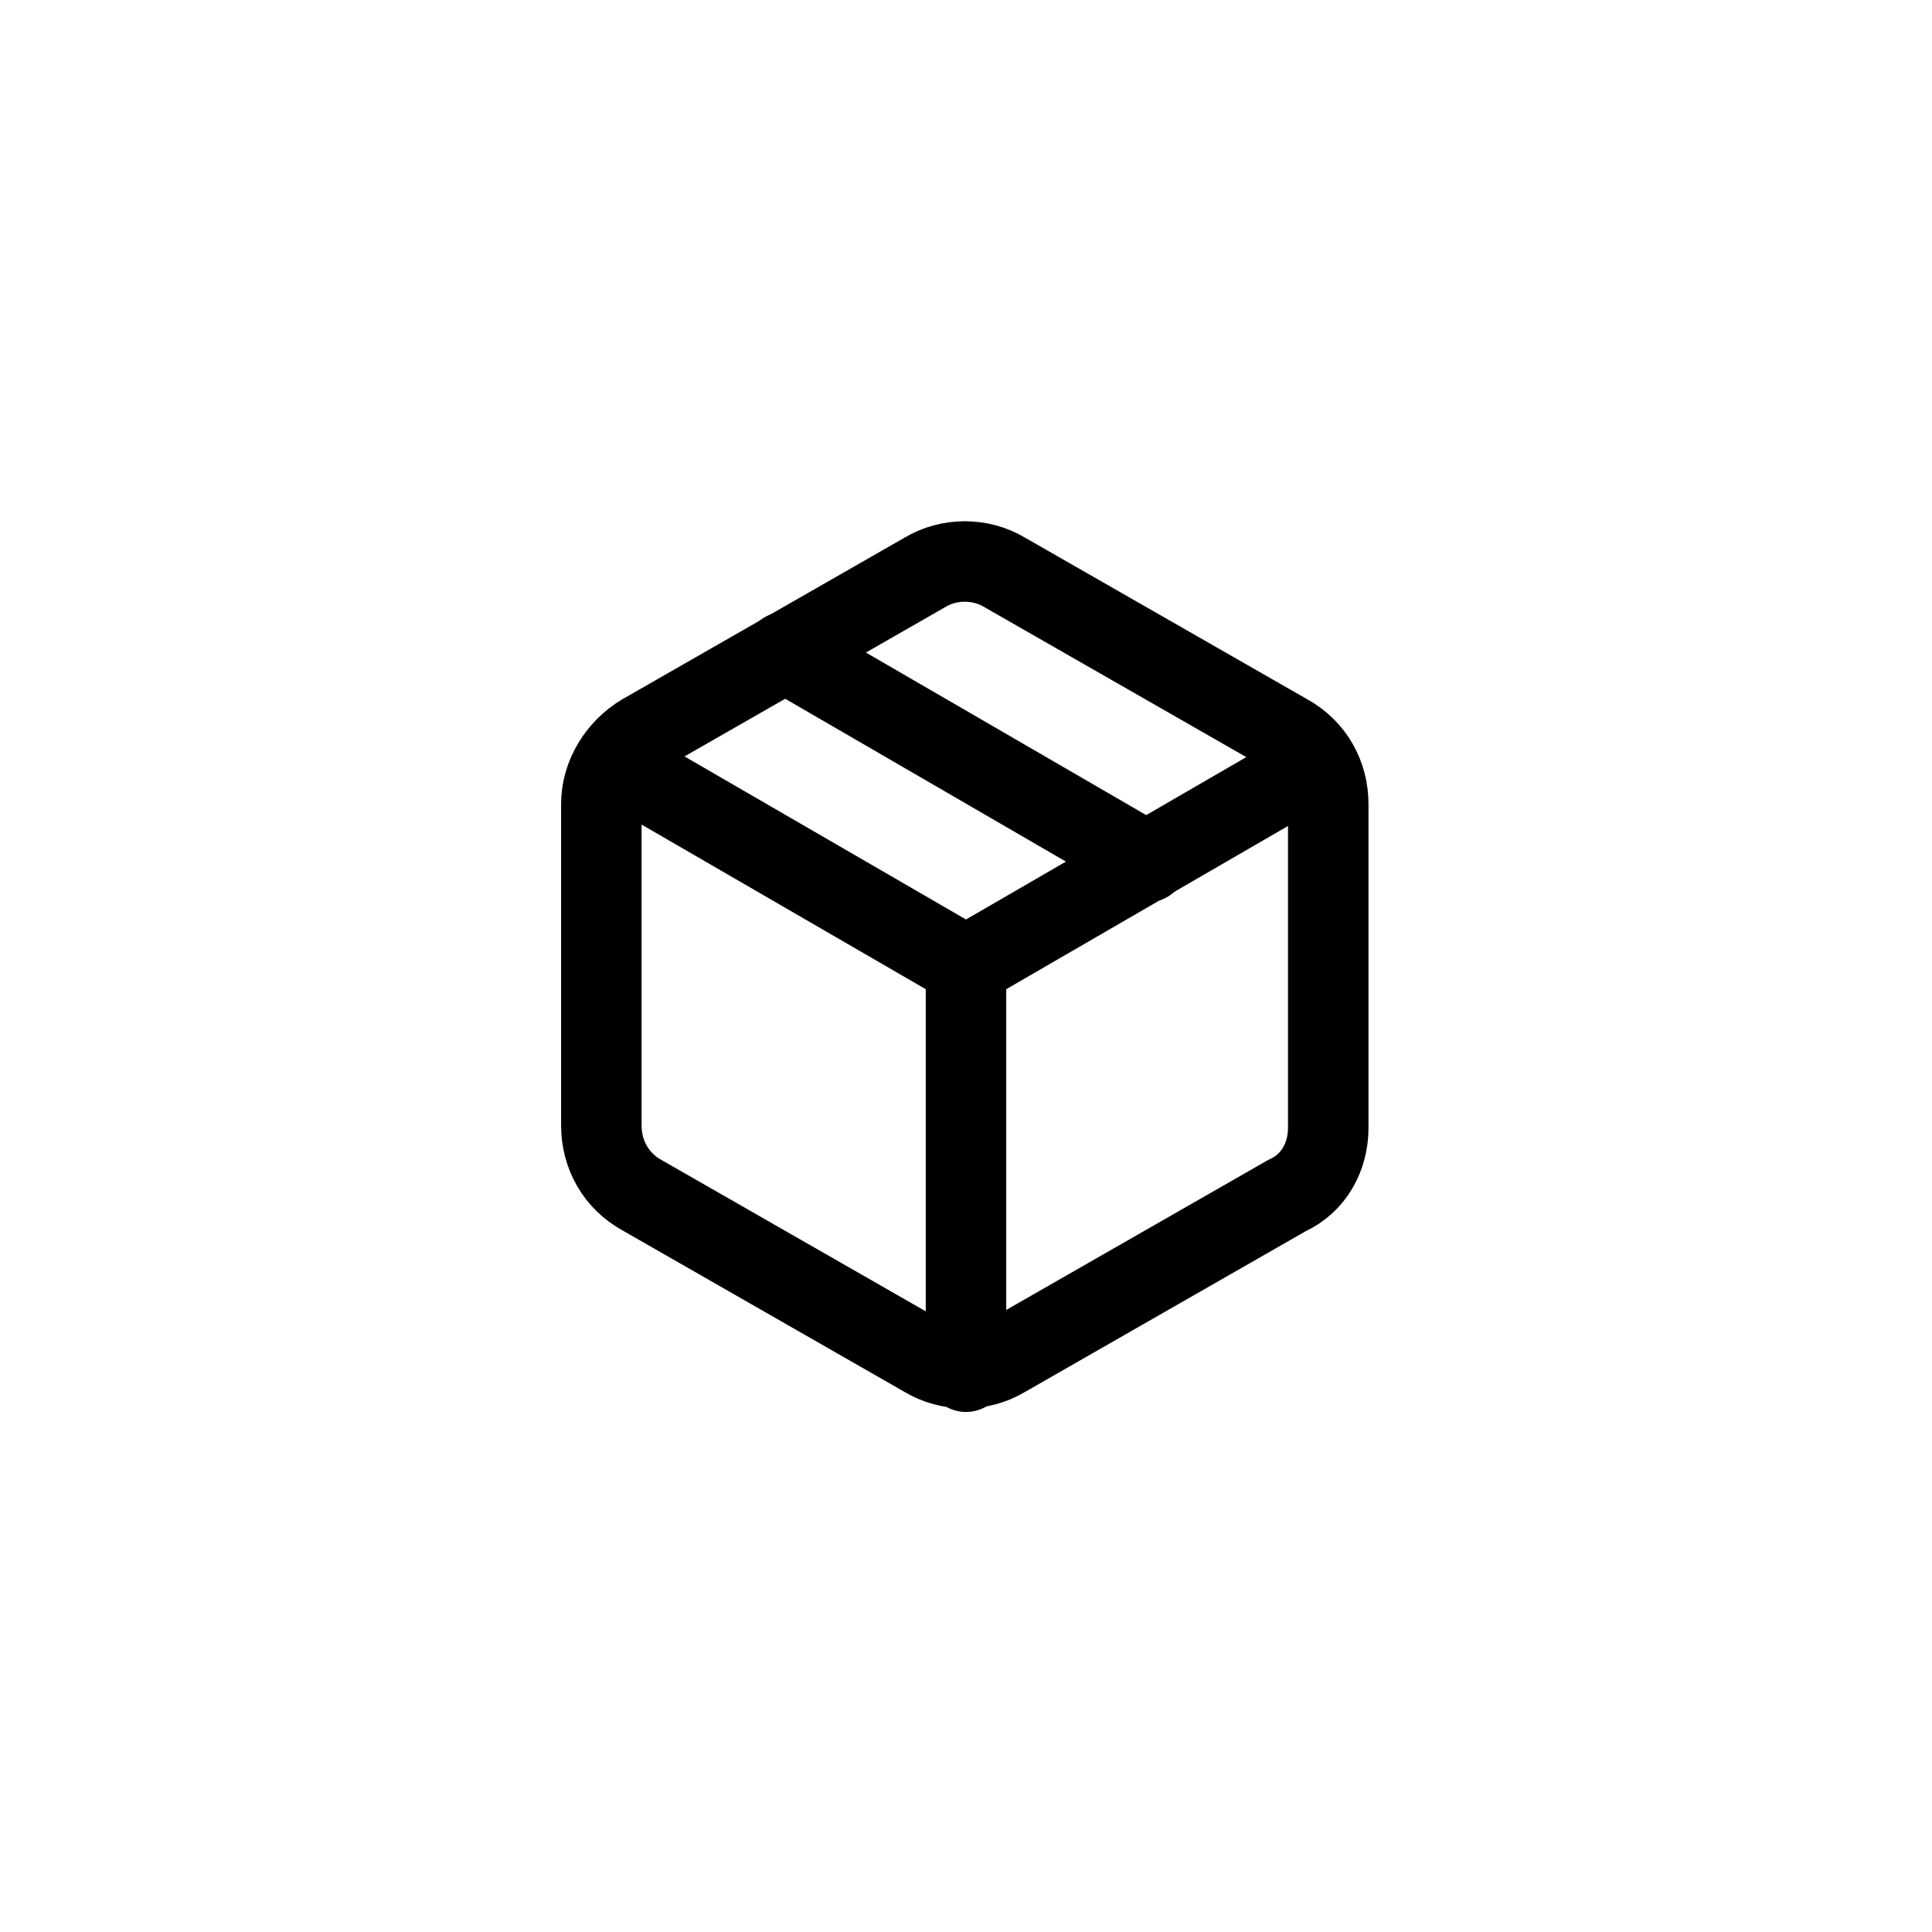
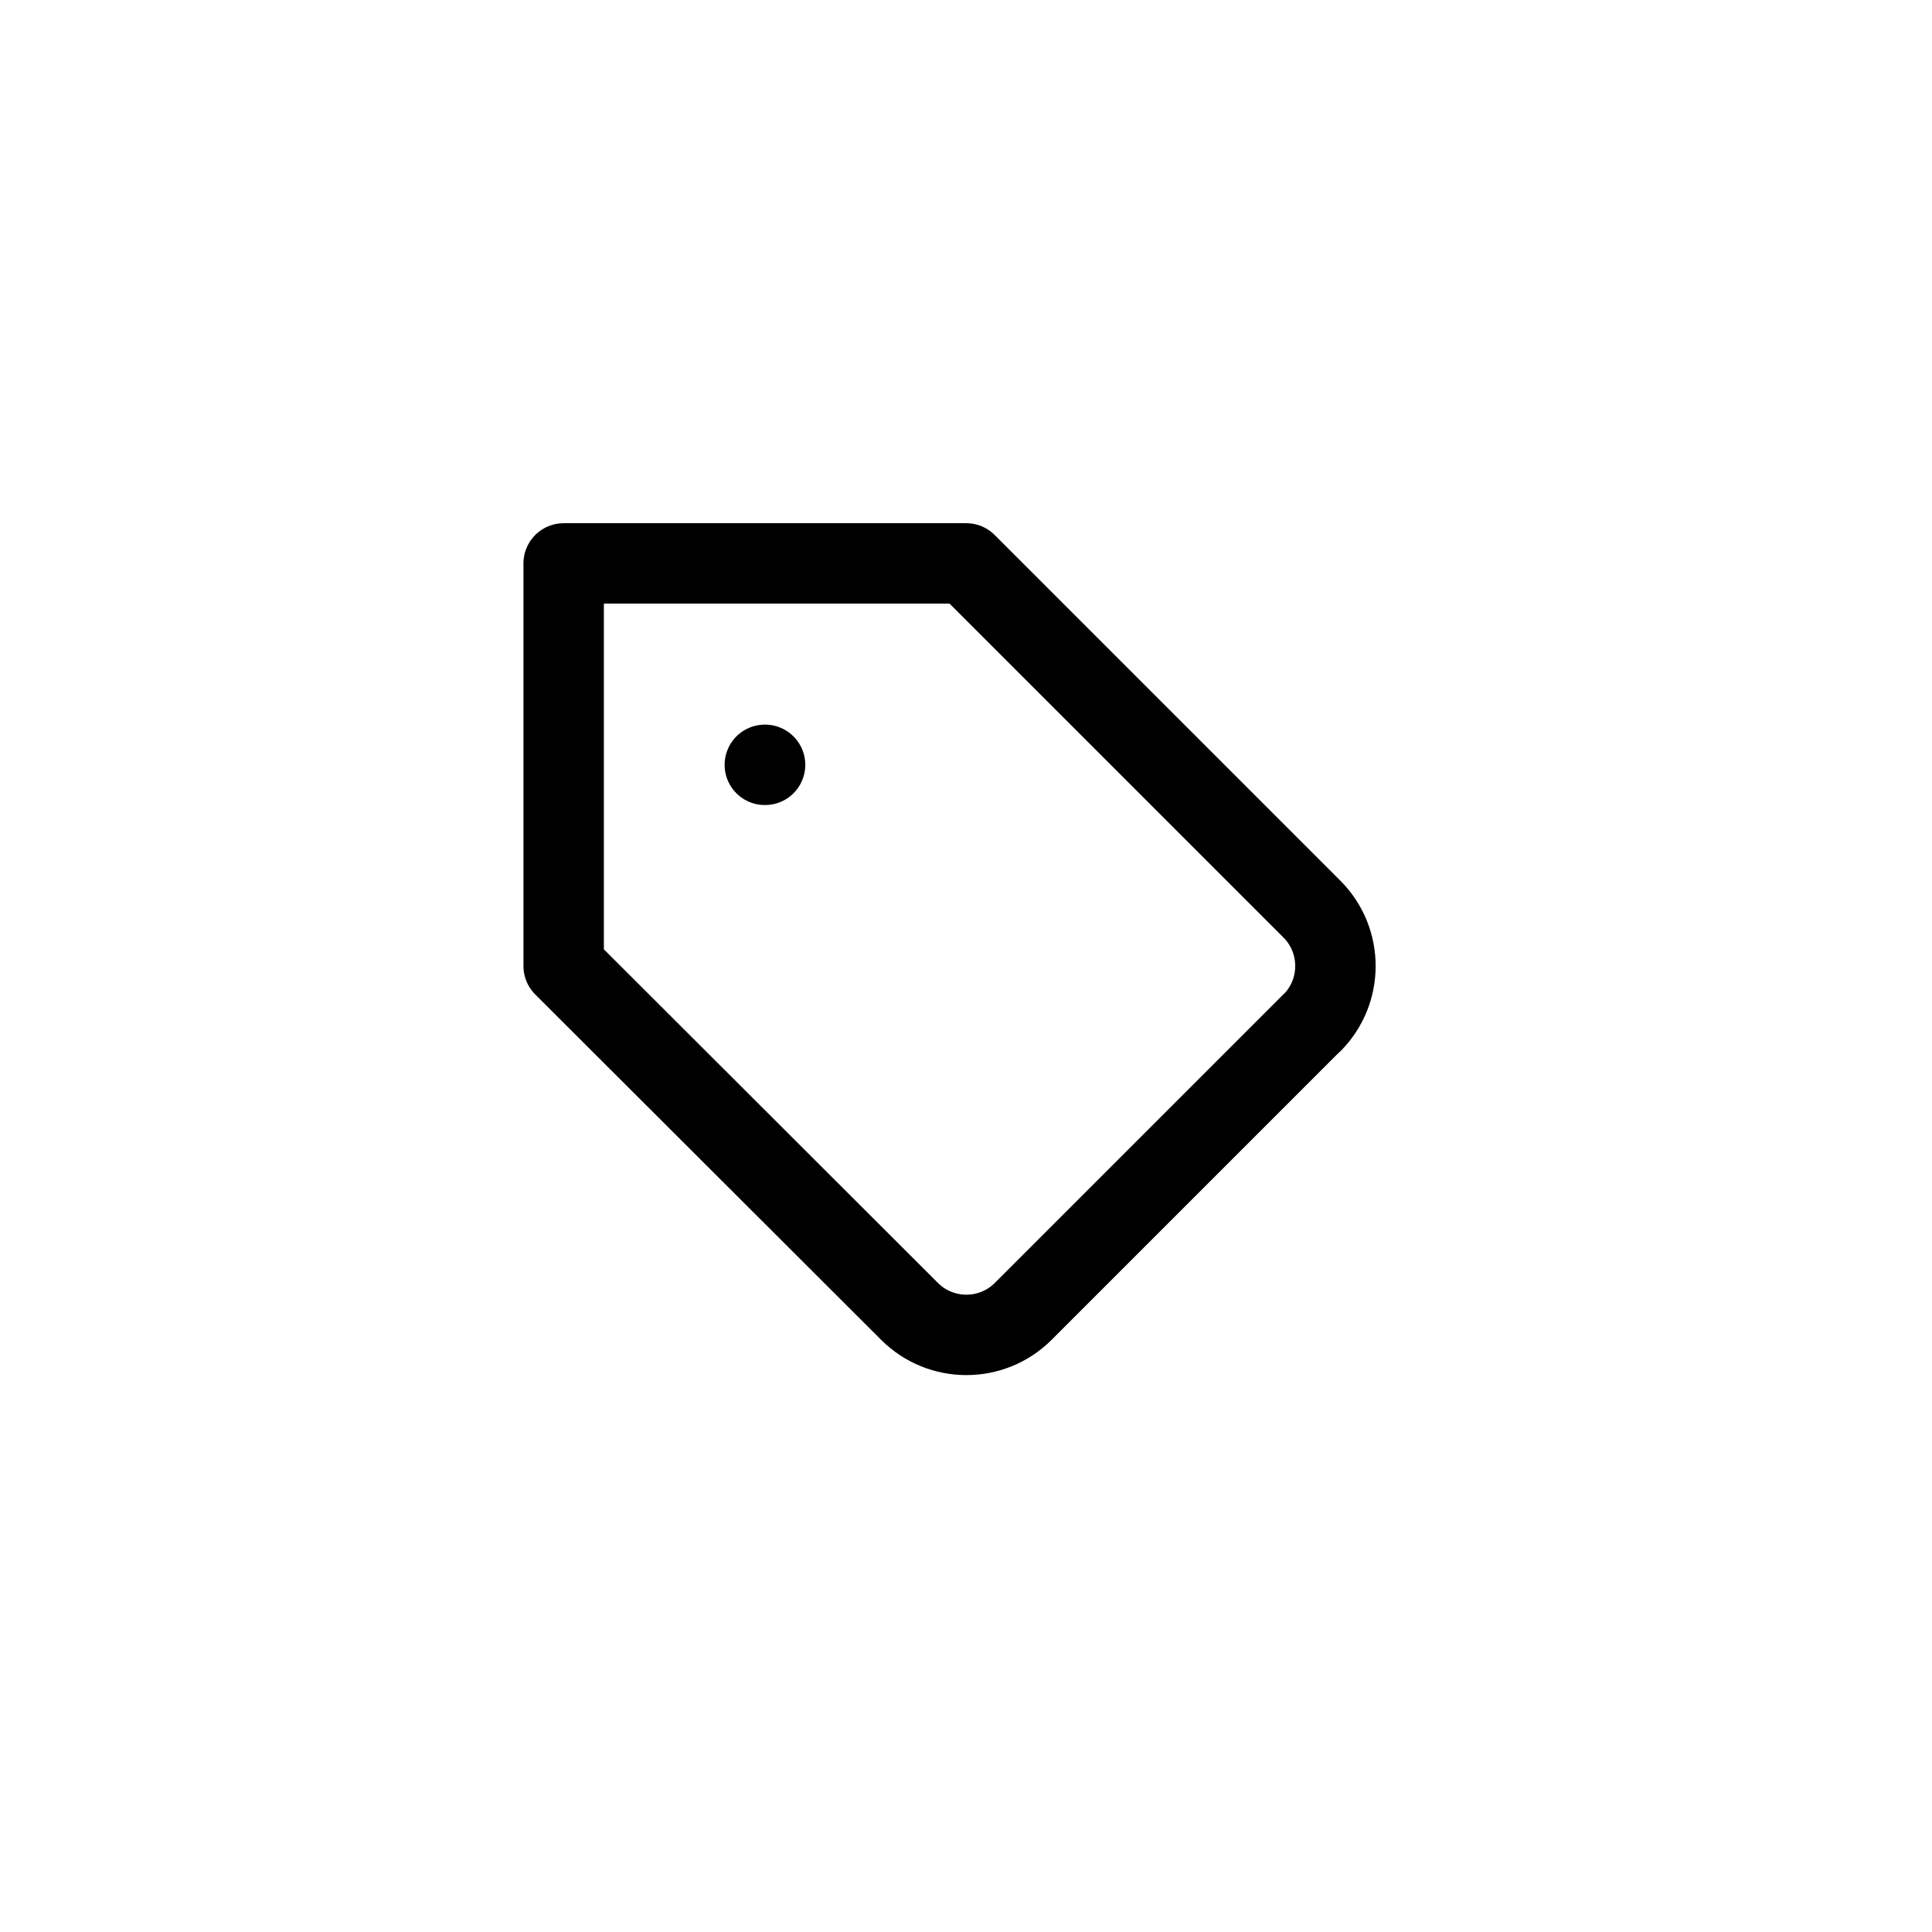
- <svg xmlns="http://www.w3.org/2000/svg" version="1.1" id="Layer_1" x="0px" y="0px" viewBox="0 0 80 80" style="enable-background:new 0 0 80 80;" xml:space="preserve">
-   <style type="text/css">
- 	.st0{fill:none;stroke:#000000;stroke-width:3.333;stroke-linecap:round;stroke-linejoin:round;stroke-miterlimit:6.667;}
- </style>
-   <line class="st0" x1="47.5" y1="35.7" x2="32.5" y2="27" />
-   <path class="st0" d="M55,46.7V33.3c0-1.2-0.6-2.3-1.7-2.9l-11.7-6.7c-1-0.6-2.3-0.6-3.3,0l-11.7,6.7c-1,0.6-1.7,1.7-1.7,2.9v13.3  c0,1.2,0.6,2.3,1.7,2.9l11.7,6.7c1,0.6,2.3,0.6,3.3,0l11.7-6.7C54.4,49,55,47.9,55,46.7z" />
-   <polyline class="st0" points="25.5,31.6 40,40 54.5,31.6 " />
-   <line class="st0" x1="40" y1="56.8" x2="40" y2="40" />
+ <svg xmlns="http://www.w3.org/2000/svg" id="Layer_1" data-name="Layer 1" viewBox="0 0 80 80">
+   <defs>
+     <style>
+       .cls-1 {
+         fill: none;
+         stroke: #000;
+         stroke-linecap: round;
+         stroke-linejoin: round;
+         stroke-width: 3.33px;
+       }
+     </style>
+   </defs>
+   <path class="cls-1" d="M54.32,42.35l-11.95,11.95c-1.3,1.3-3.41,1.3-4.71,0,0,0,0,0,0,0l-14.32-14.3V23.33h16.67l14.32,14.32c1.29,1.3,1.29,3.4,0,4.7Z" />
+   <line class="cls-1" x1="31.67" y1="31.67" x2="31.68" y2="31.67" />
</svg>
